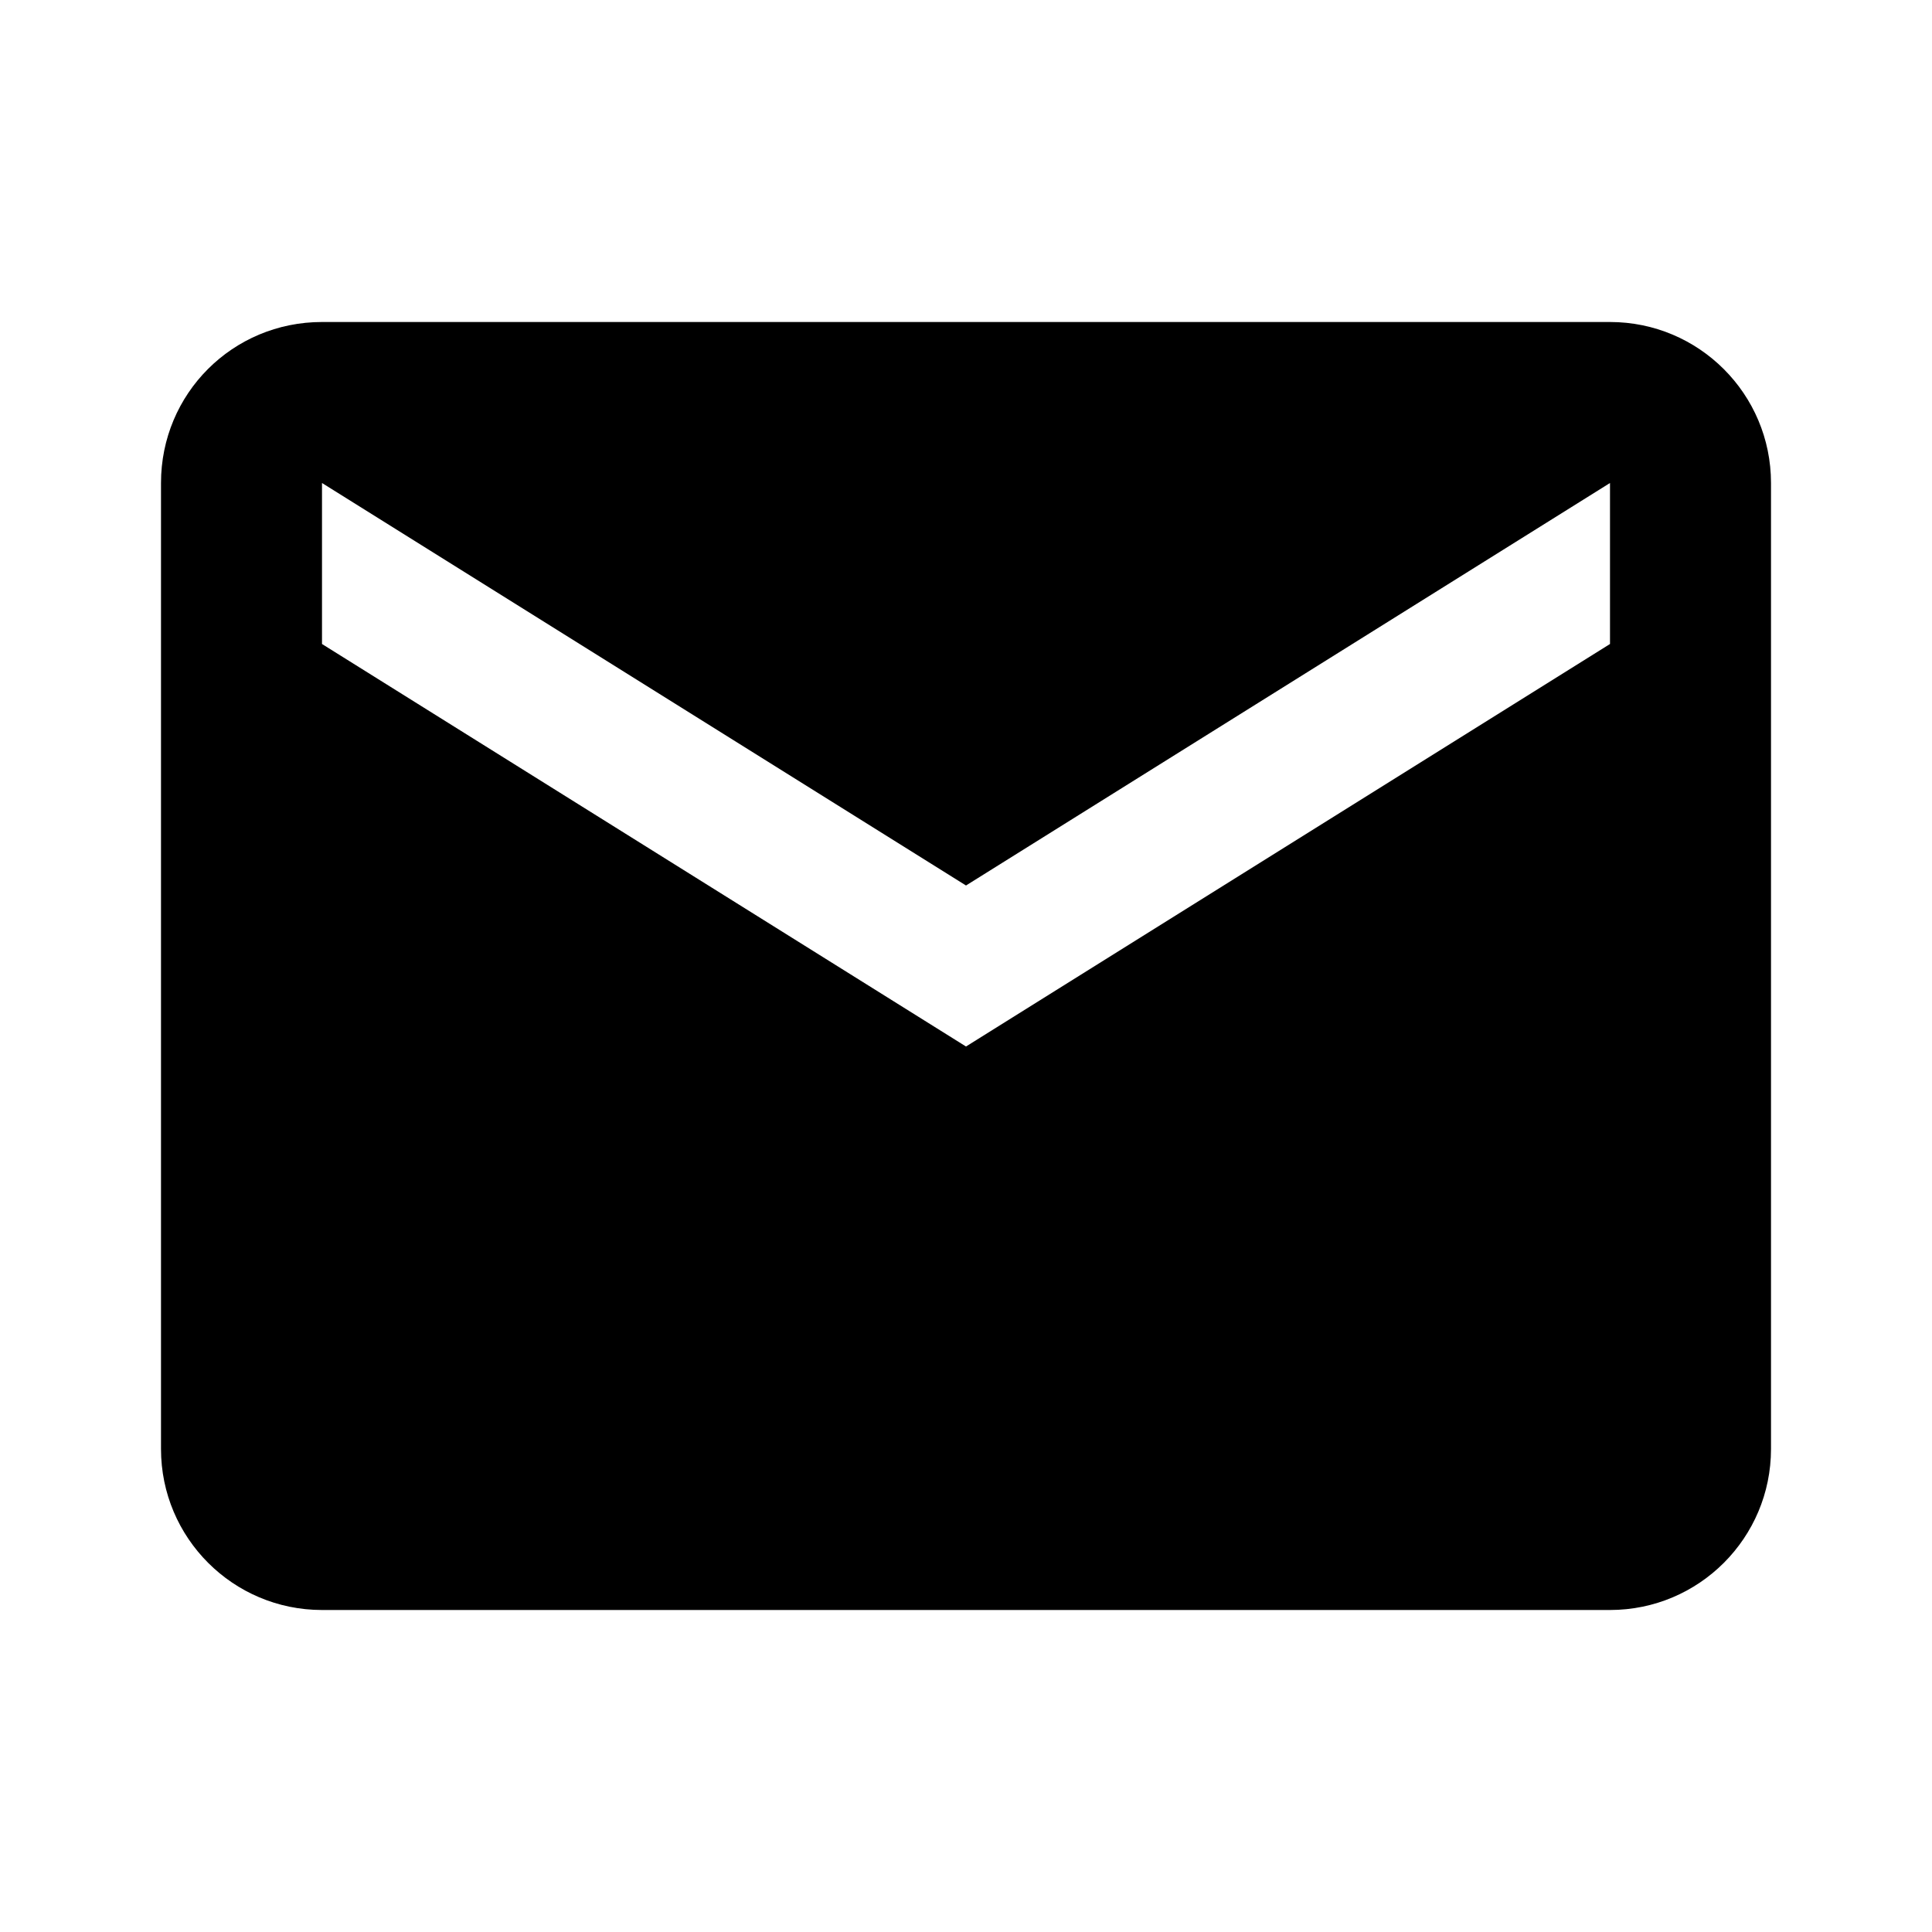
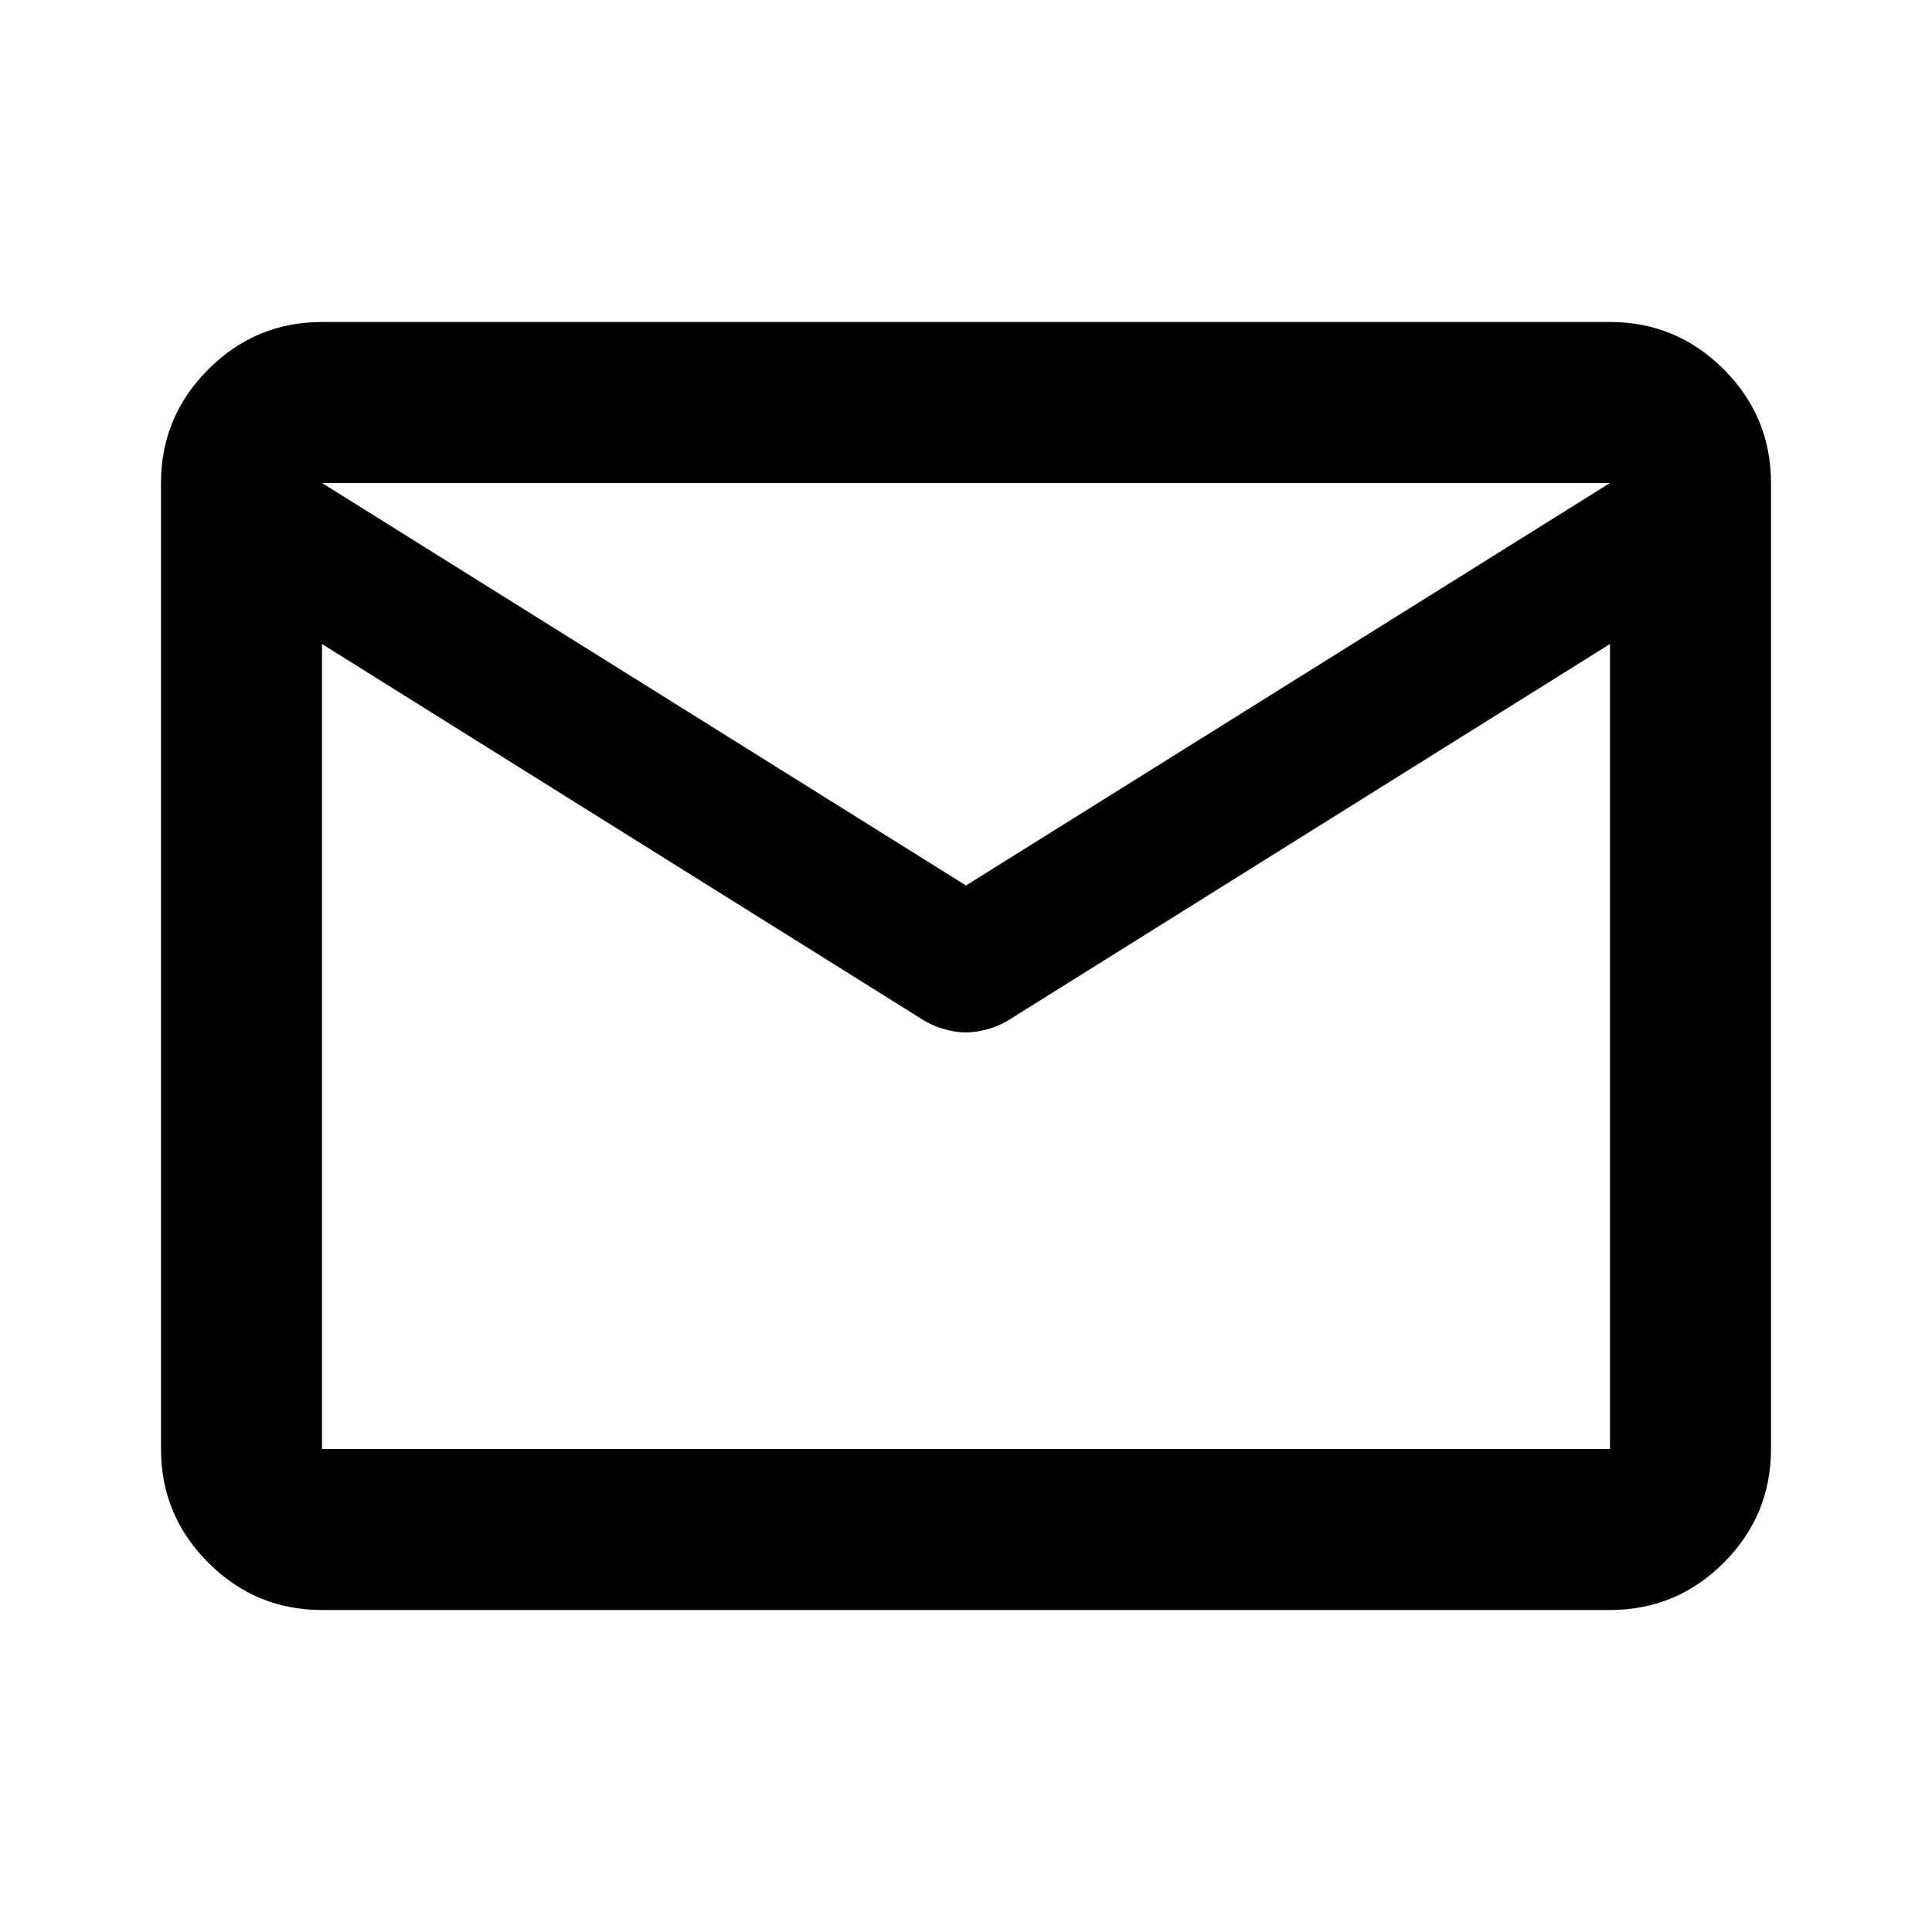
<svg xmlns="http://www.w3.org/2000/svg" width="1em" height="1em" preserveAspectRatio="xMidYMid meet" viewBox="0 0 24 24" style="-ms-transform: rotate(360deg); -webkit-transform: rotate(360deg); transform: rotate(360deg);">
-   <path fill="currentColor" d="m20 8l-8 5l-8-5V6l8 5l8-5m0-2H4c-1.11 0-2 .89-2 2v12a2 2 0 0 0 2 2h16a2 2 0 0 0 2-2V6a2 2 0 0 0-2-2Z" />
+   <path fill="currentColor" d="M4 20q-.825 0-1.412-.587Q2 18.825 2 18V6q0-.825.588-1.412Q3.175 4 4 4h16q.825 0 1.413.588Q22 5.175 22 6v12q0 .825-.587 1.413Q20.825 20 20 20ZM20 8l-7.475 4.675q-.125.075-.263.112q-.137.038-.262.038t-.262-.038q-.138-.037-.263-.112L4 8v10h16Zm-8 3l8-5H4ZM4 8v.25v-1.475v.025V6v.8v-.013V8.25V8v10Z" />
</svg>
